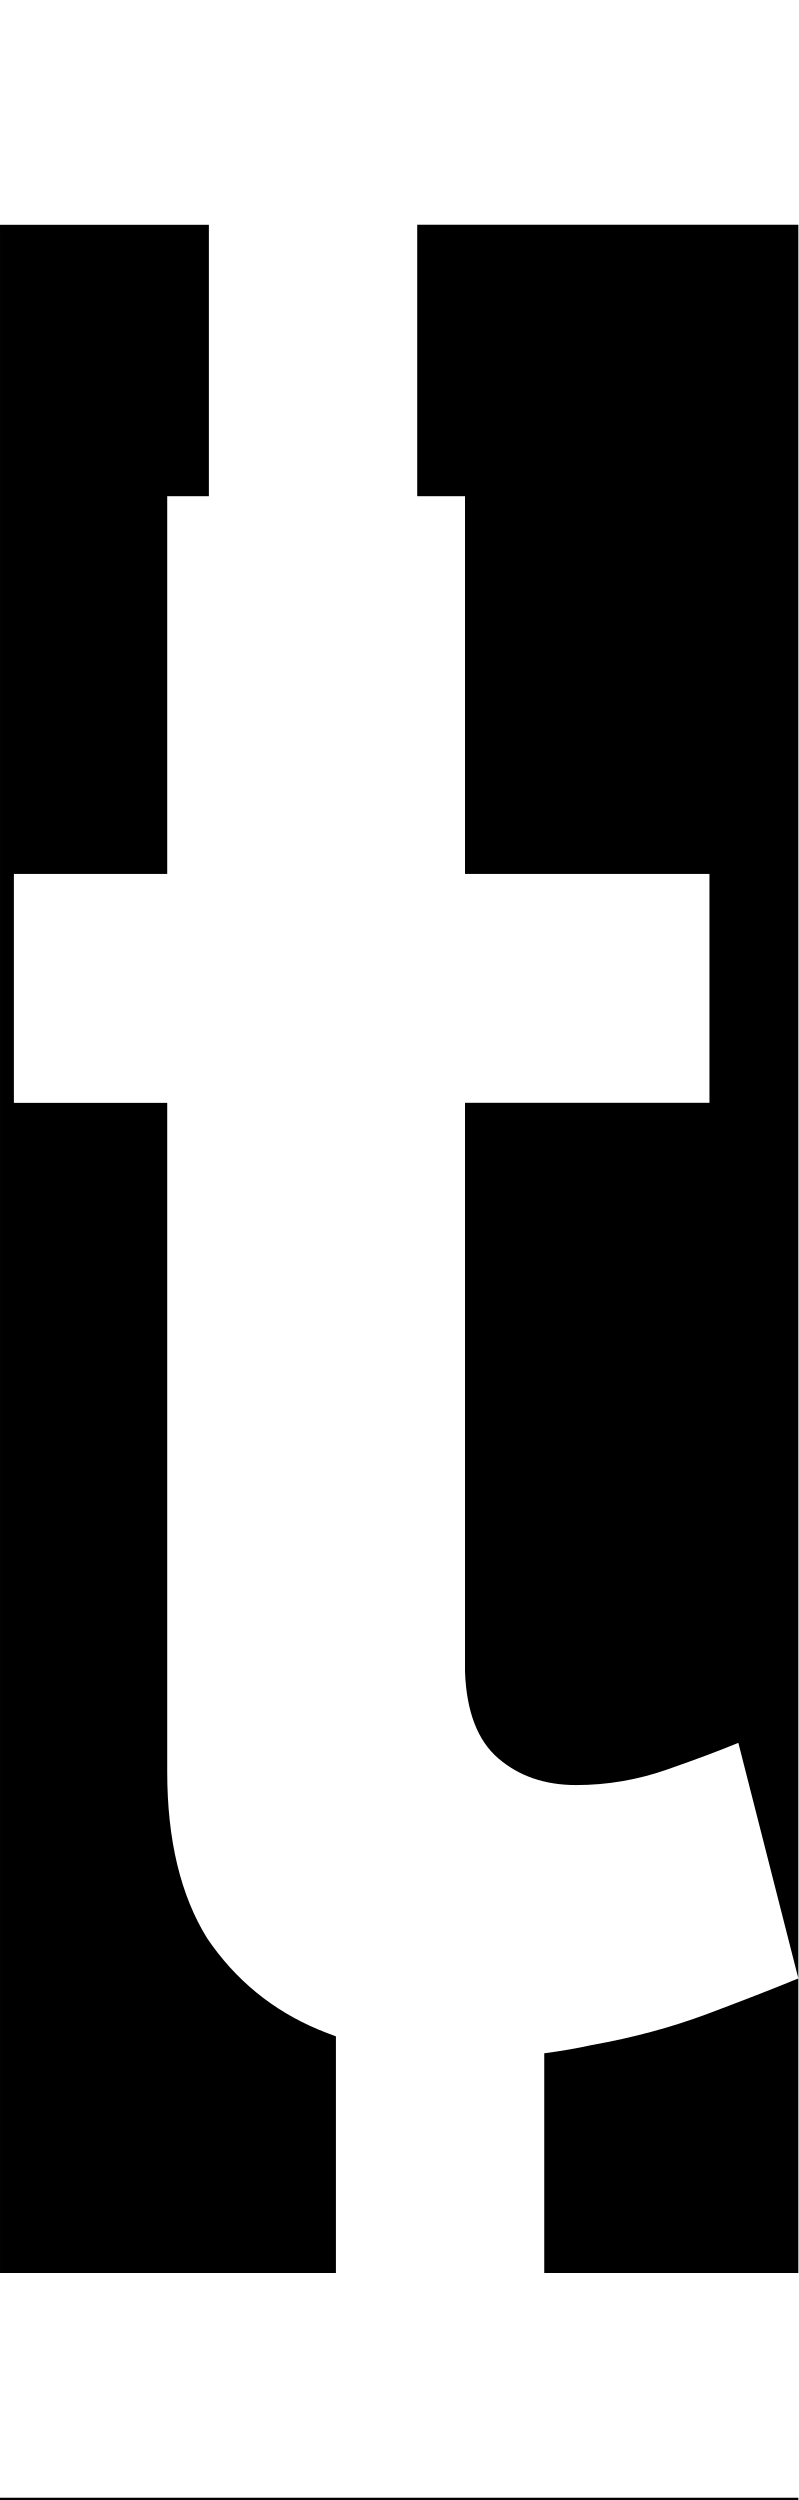
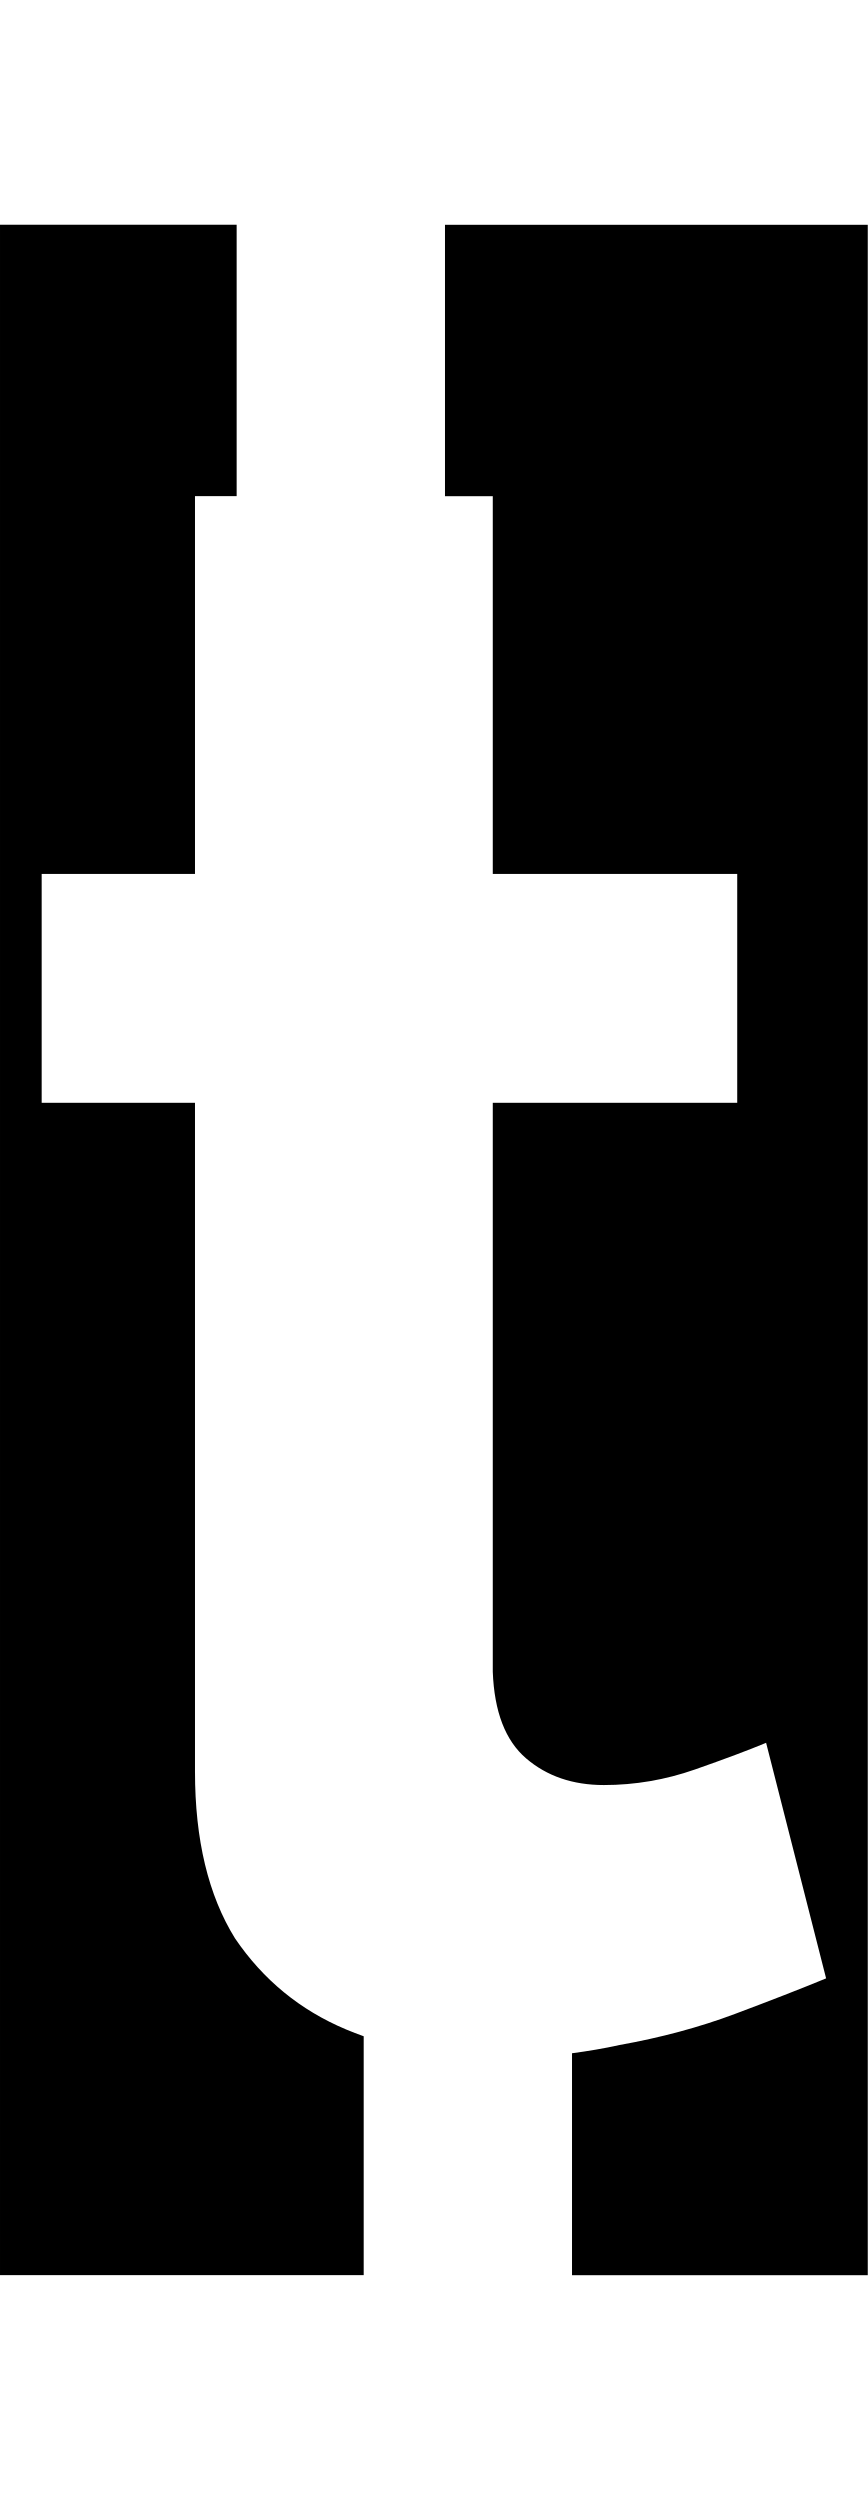
- <svg xmlns="http://www.w3.org/2000/svg" class="letter-mask" width="57.48" height="180" version="1.1" viewBox="0 0 15.208 47.625">
-   <g transform="translate(1.523999)">
-     <path class="letter-mask__path" transform="matrix(.2645833 0 0 .2645833 -1.523999 0)" d="m0 16.184v147.471h24.186v-17.039c-0.427-0.153-0.849-0.316-1.266-0.49-3.307-1.387-5.973-3.574-8-6.561-1.92-3.093-2.881-7.093-2.881-12v-48.16h-11.039v-16.48h11.039v-27.199h3v-19.541h-15.039zm30.039 0v19.541h3.441v27.199h17.6v16.48h-17.6v40.961c0.107 2.88 0.907 4.96 2.4 6.24s3.36 1.92 5.6 1.92c2.24 0 4.425-0.374 6.559-1.121 2.133-0.747 3.841-1.387 5.121-1.92l4.32 16.961v-126.262h-27.441zm27.441 126.262c-1.813 0.747-4.001 1.599-6.561 2.559-2.56 0.96-5.334 1.707-8.32 2.24-1.129 0.251-2.268 0.439-3.414 0.592v15.818h18.295v-21.209zm-57.48 37.393v0.162h57.48v-0.162h-57.48z" stroke-width="4.582" />
+ <svg xmlns="http://www.w3.org/2000/svg" class="letter-mask" width="62.48" height="180" version="1.1" viewBox="0 0 16.531 47.625">
+   <g transform="translate(1.524)">
+     <path class="letter-mask__path" transform="matrix(.26458 0 0 .26458 -1.524 0)" d="m0 16.184v147.63h26.186v-17.201c-0.427-0.153-0.849-0.316-1.266-0.49-3.307-1.387-5.973-3.574-8-6.561-1.92-3.093-2.881-7.093-2.881-12v-48.16h-11.039v-16.48h11.039v-27.199h3v-19.541h-17.039zm32.039 0v19.541h3.441v27.199h17.6v16.48h-17.6v40.961c0.107 2.88 0.907 4.96 2.4 6.24 1.493 1.28 3.36 1.92 5.6 1.92 2.24 0 4.425-0.374 6.559-1.121 2.133-0.747 3.841-1.387 5.121-1.92l4.32 16.961c-1.813 0.747-4 1.599-6.561 2.559s-5.334 1.707-8.32 2.24c-1.129 0.251-2.268 0.439-3.414 0.592v15.98h21.295v-147.63h-30.441z" stroke-width="4.777" />
  </g>
</svg>
